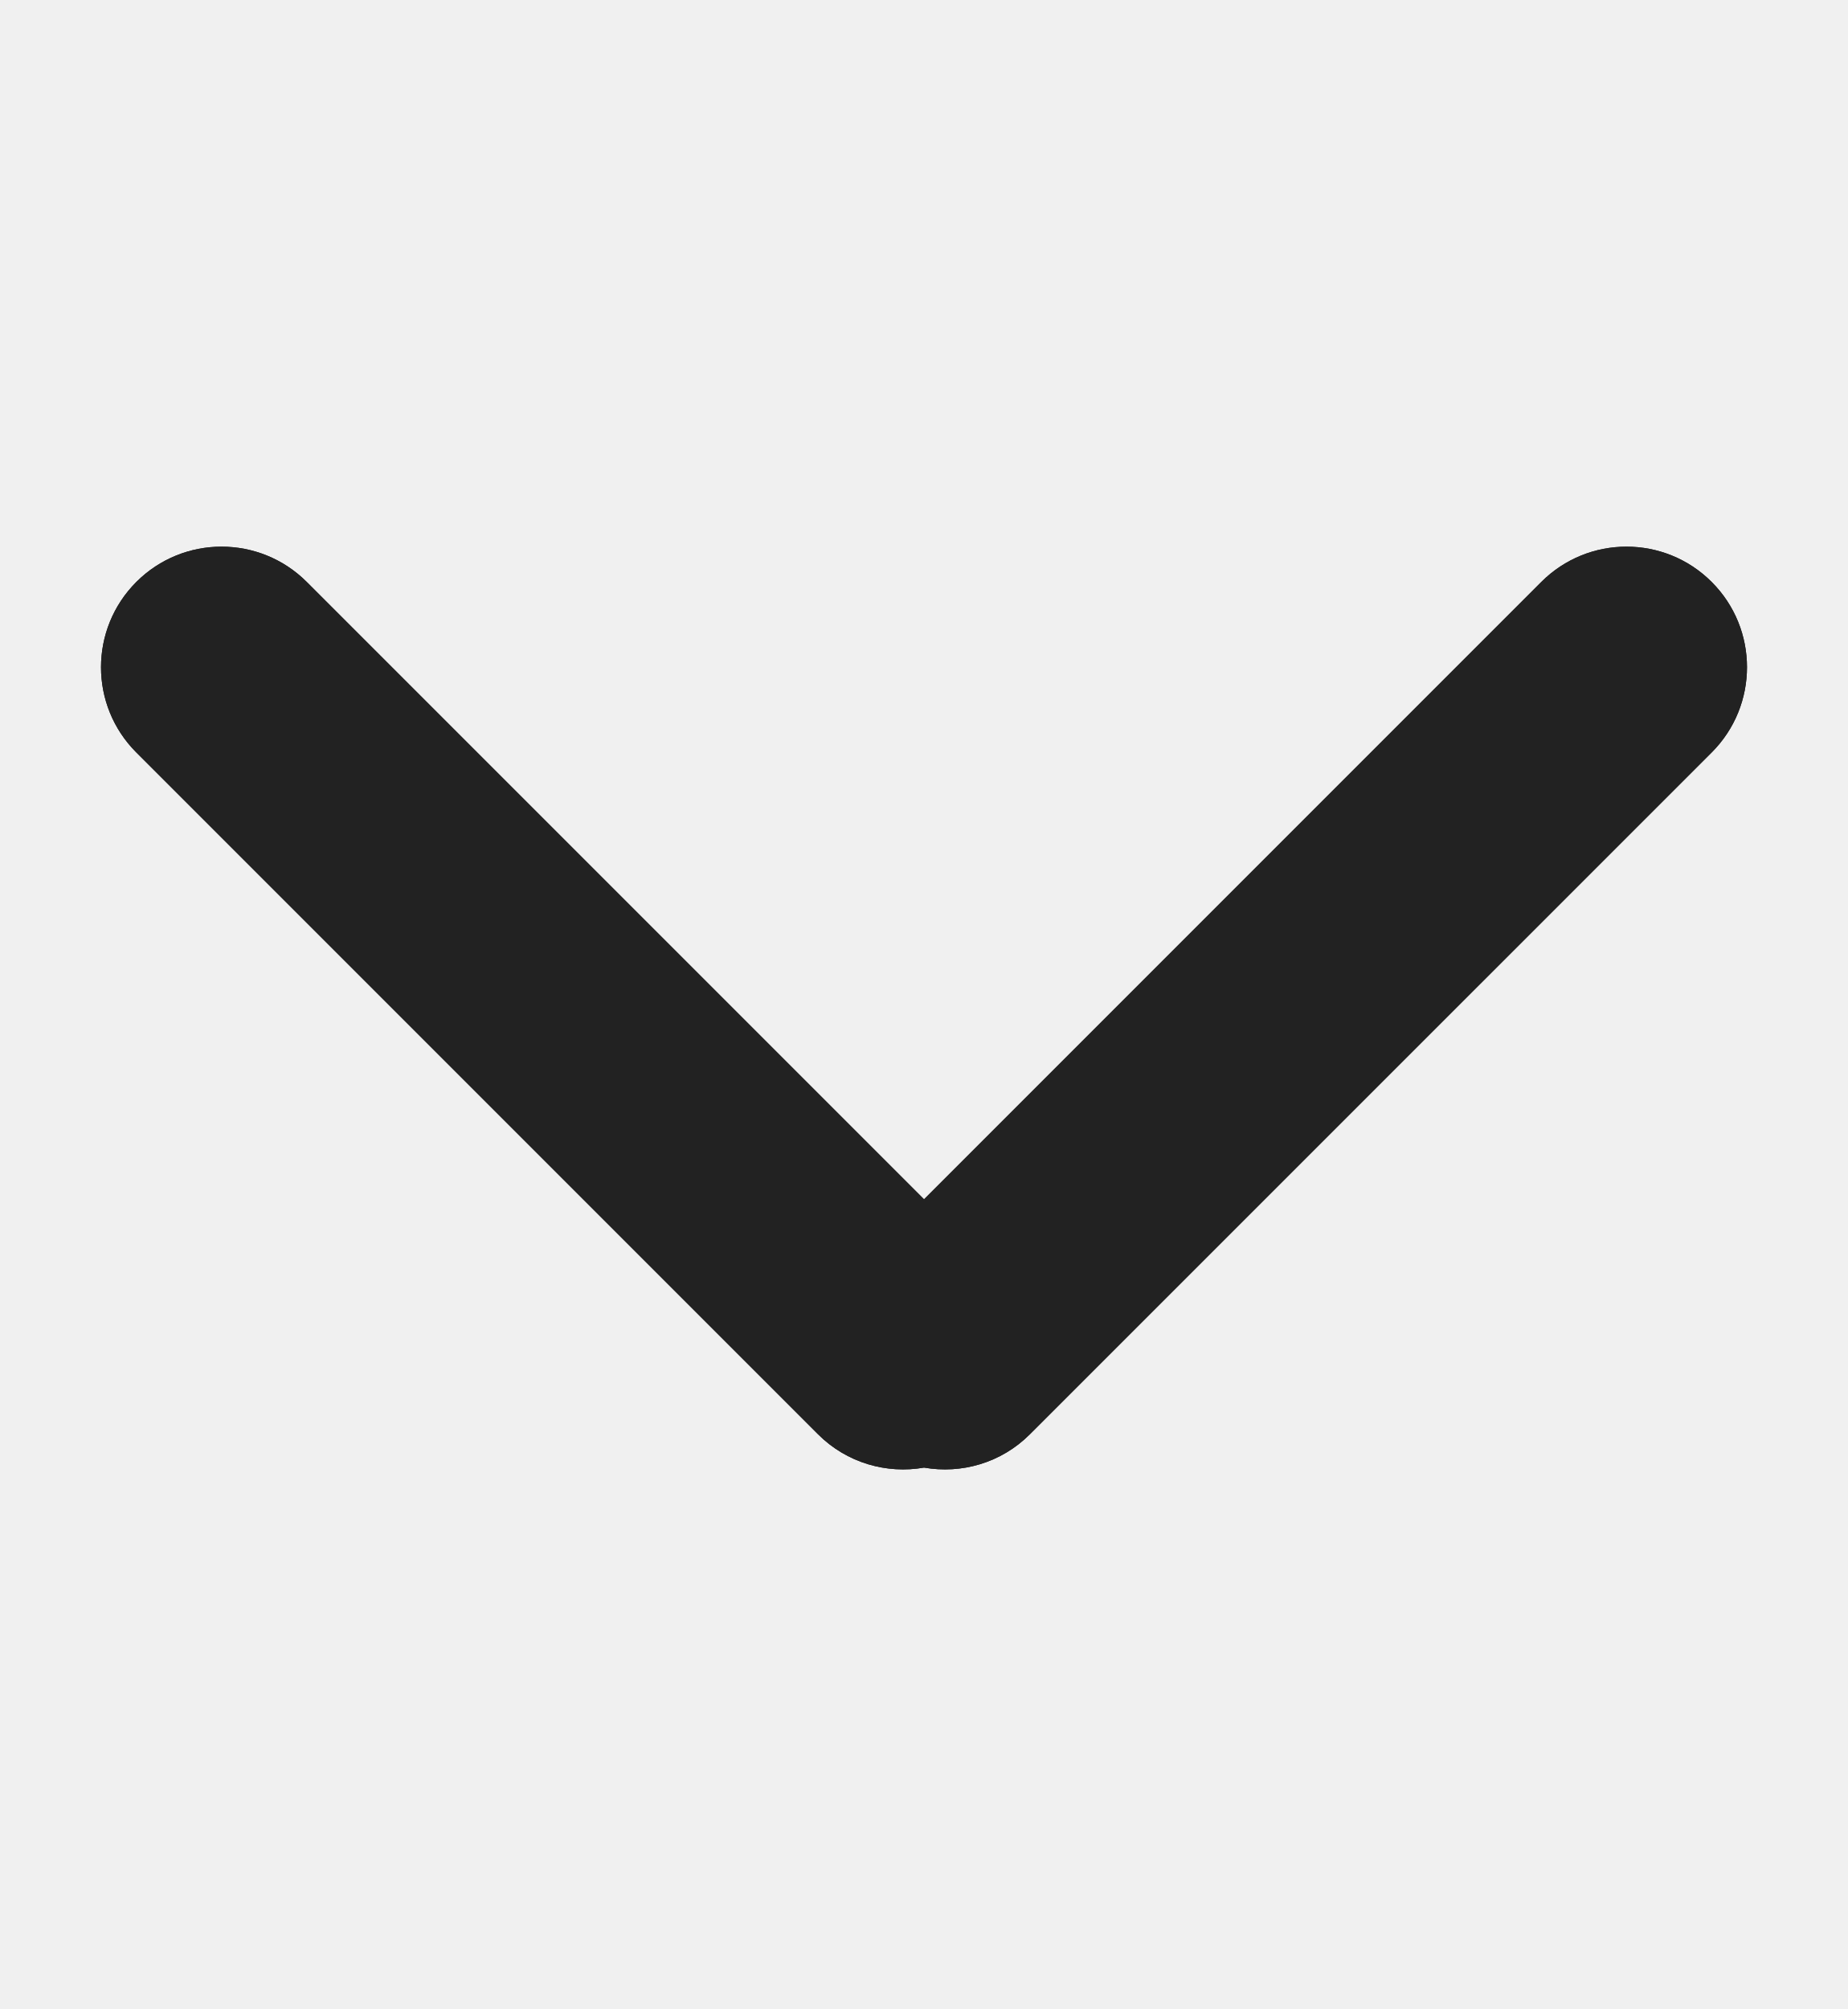
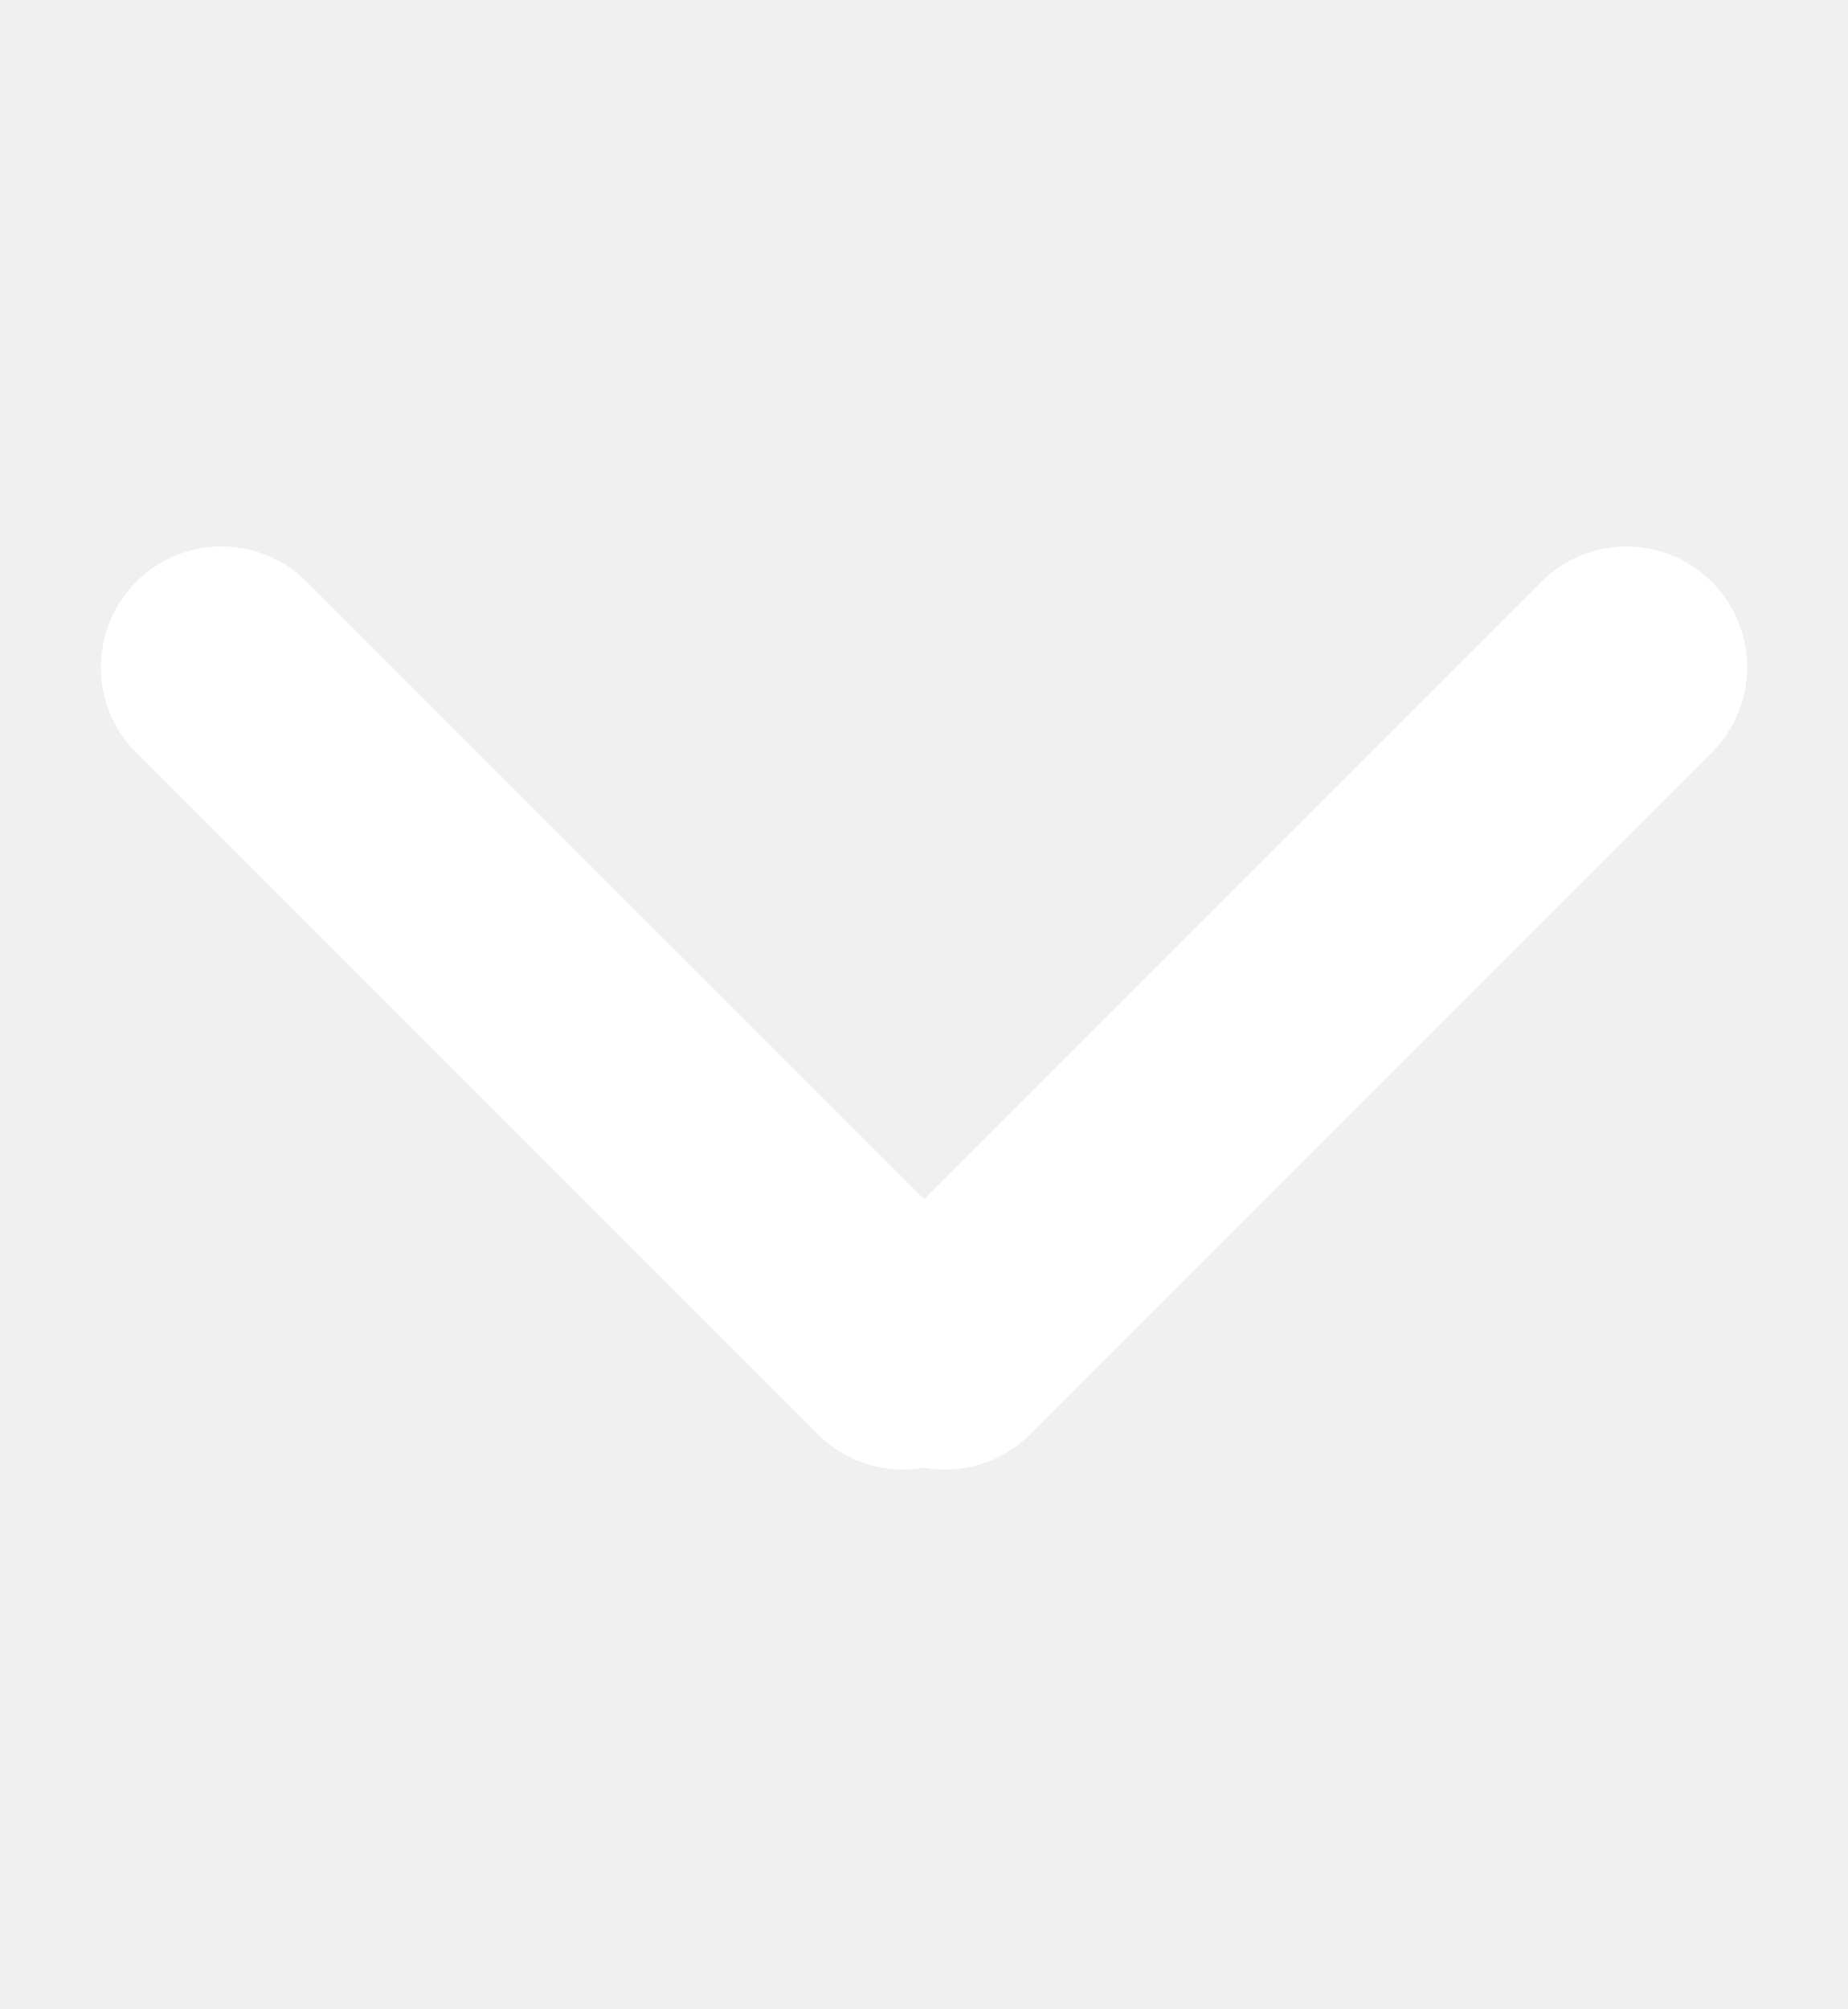
<svg xmlns="http://www.w3.org/2000/svg" viewBox="-23 -25 46 50" role="img" aria-label="Scorri verso il basso">
  <defs>
-     <path id="chevron" fill="#222" d="M19.607-10.516C18.436-11.688 16.536-11.688 15.365-10.516L.001 4.848-15.364-10.516C-16.536-11.688-18.436-11.688-19.607-10.516S-20.779-7.445-19.607-6.273L-2.637 10.697C-1.919 11.414-.928 11.688.001 11.526.929 11.688 1.919 11.414 2.635 10.697L19.607-6.273C20.779-7.445 20.779-9.345 19.607-10.516Z" />
+     <path id="chevron" fill="#fff" d="M19.607-10.516C18.436-11.688 16.536-11.688 15.365-10.516L.001 4.848-15.364-10.516C-16.536-11.688-18.436-11.688-19.607-10.516S-20.779-7.445-19.607-6.273L-2.637 10.697C-1.919 11.414-.928 11.688.001 11.526.929 11.688 1.919 11.414 2.635 10.697L19.607-6.273C20.779-7.445 20.779-9.345 19.607-10.516Z" />
  </defs>
  <style>
    .arrow{transform-origin:center;animation:fall 1.6s ease-in-out infinite}
    .arrow--second{animation-delay:-.8s}
    @keyframes fall{
      0%{opacity:0;transform:translateY(-12px) scale(.7)}
      33%{opacity:1;transform:translateY(-3px) scale(.8)}
      67%{opacity:1;transform:translateY(9px) scale(.8)}
      100%{opacity:0;transform:translateY(16px) scale(.7)}
    }
    @media (prefers-reduced-motion:reduce){
      .arrow{animation:none;opacity:1;transform:translateY(-7px) scale(.8)}
      .arrow--second{opacity:.55;transform:translateY(13px) scale(.8)}
    }
  </style>
  <use href="#chevron" class="arrow" />
  <use href="#chevron" class="arrow arrow--second" />
</svg>
